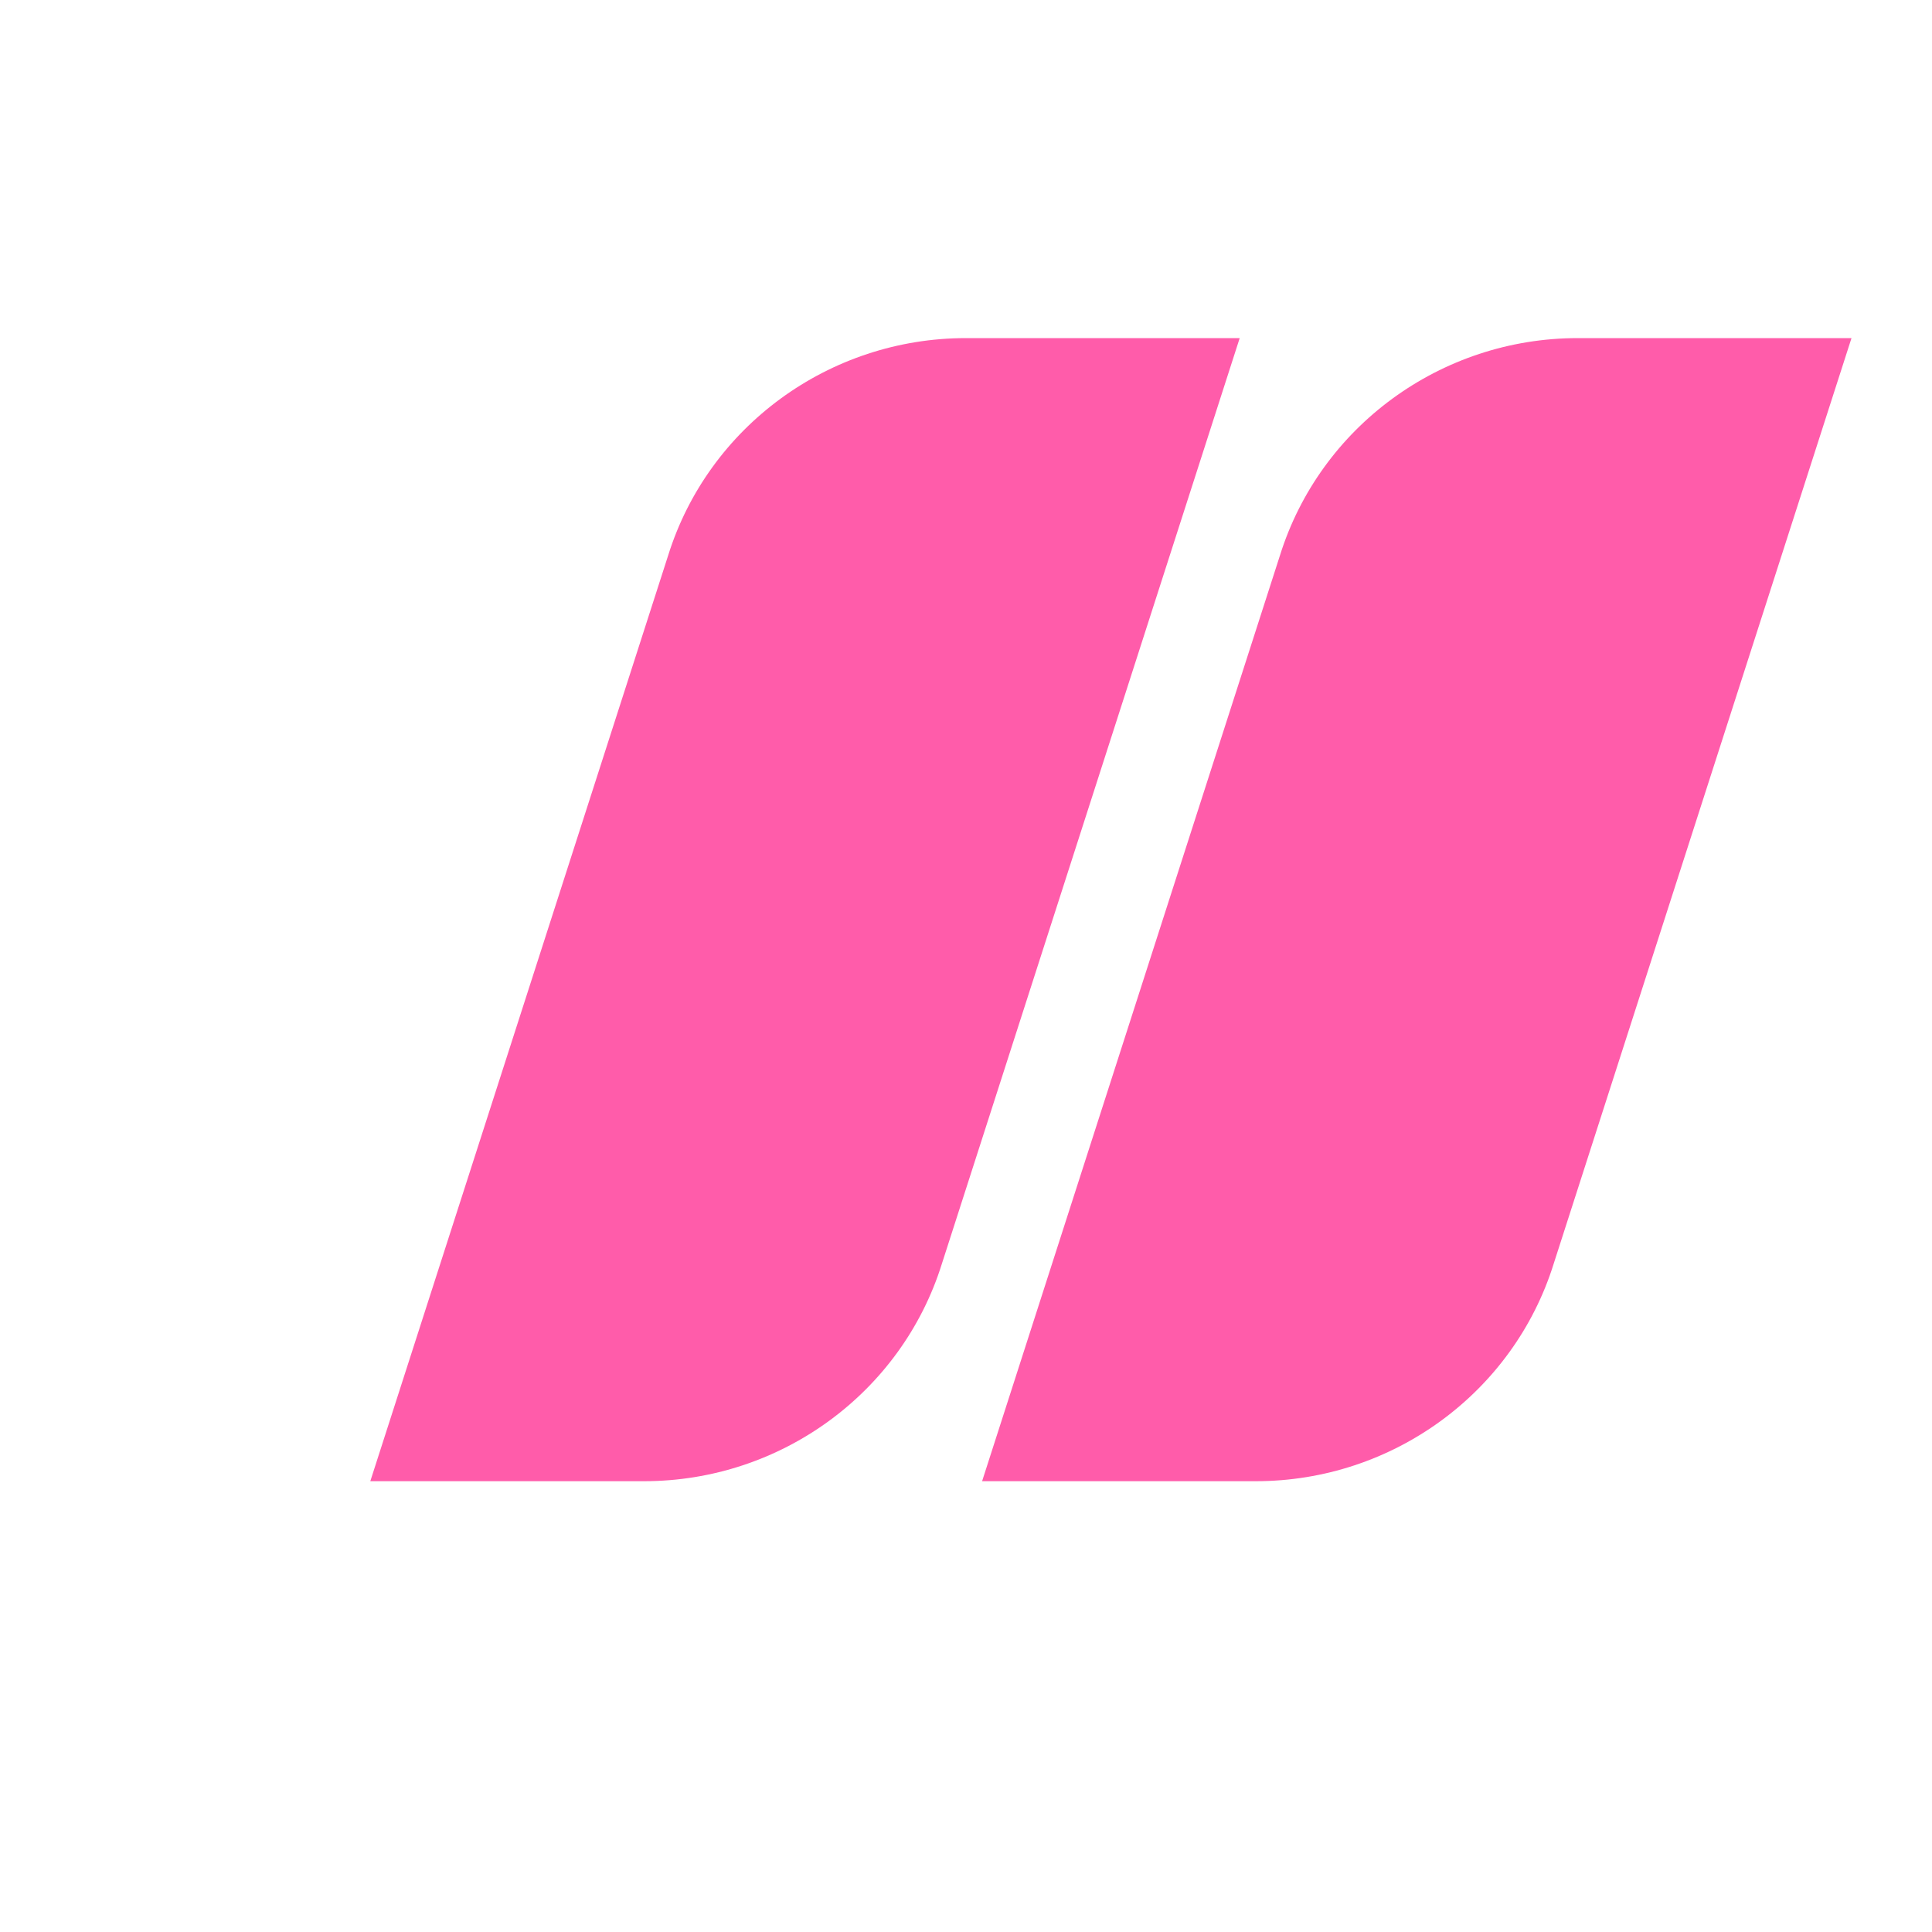
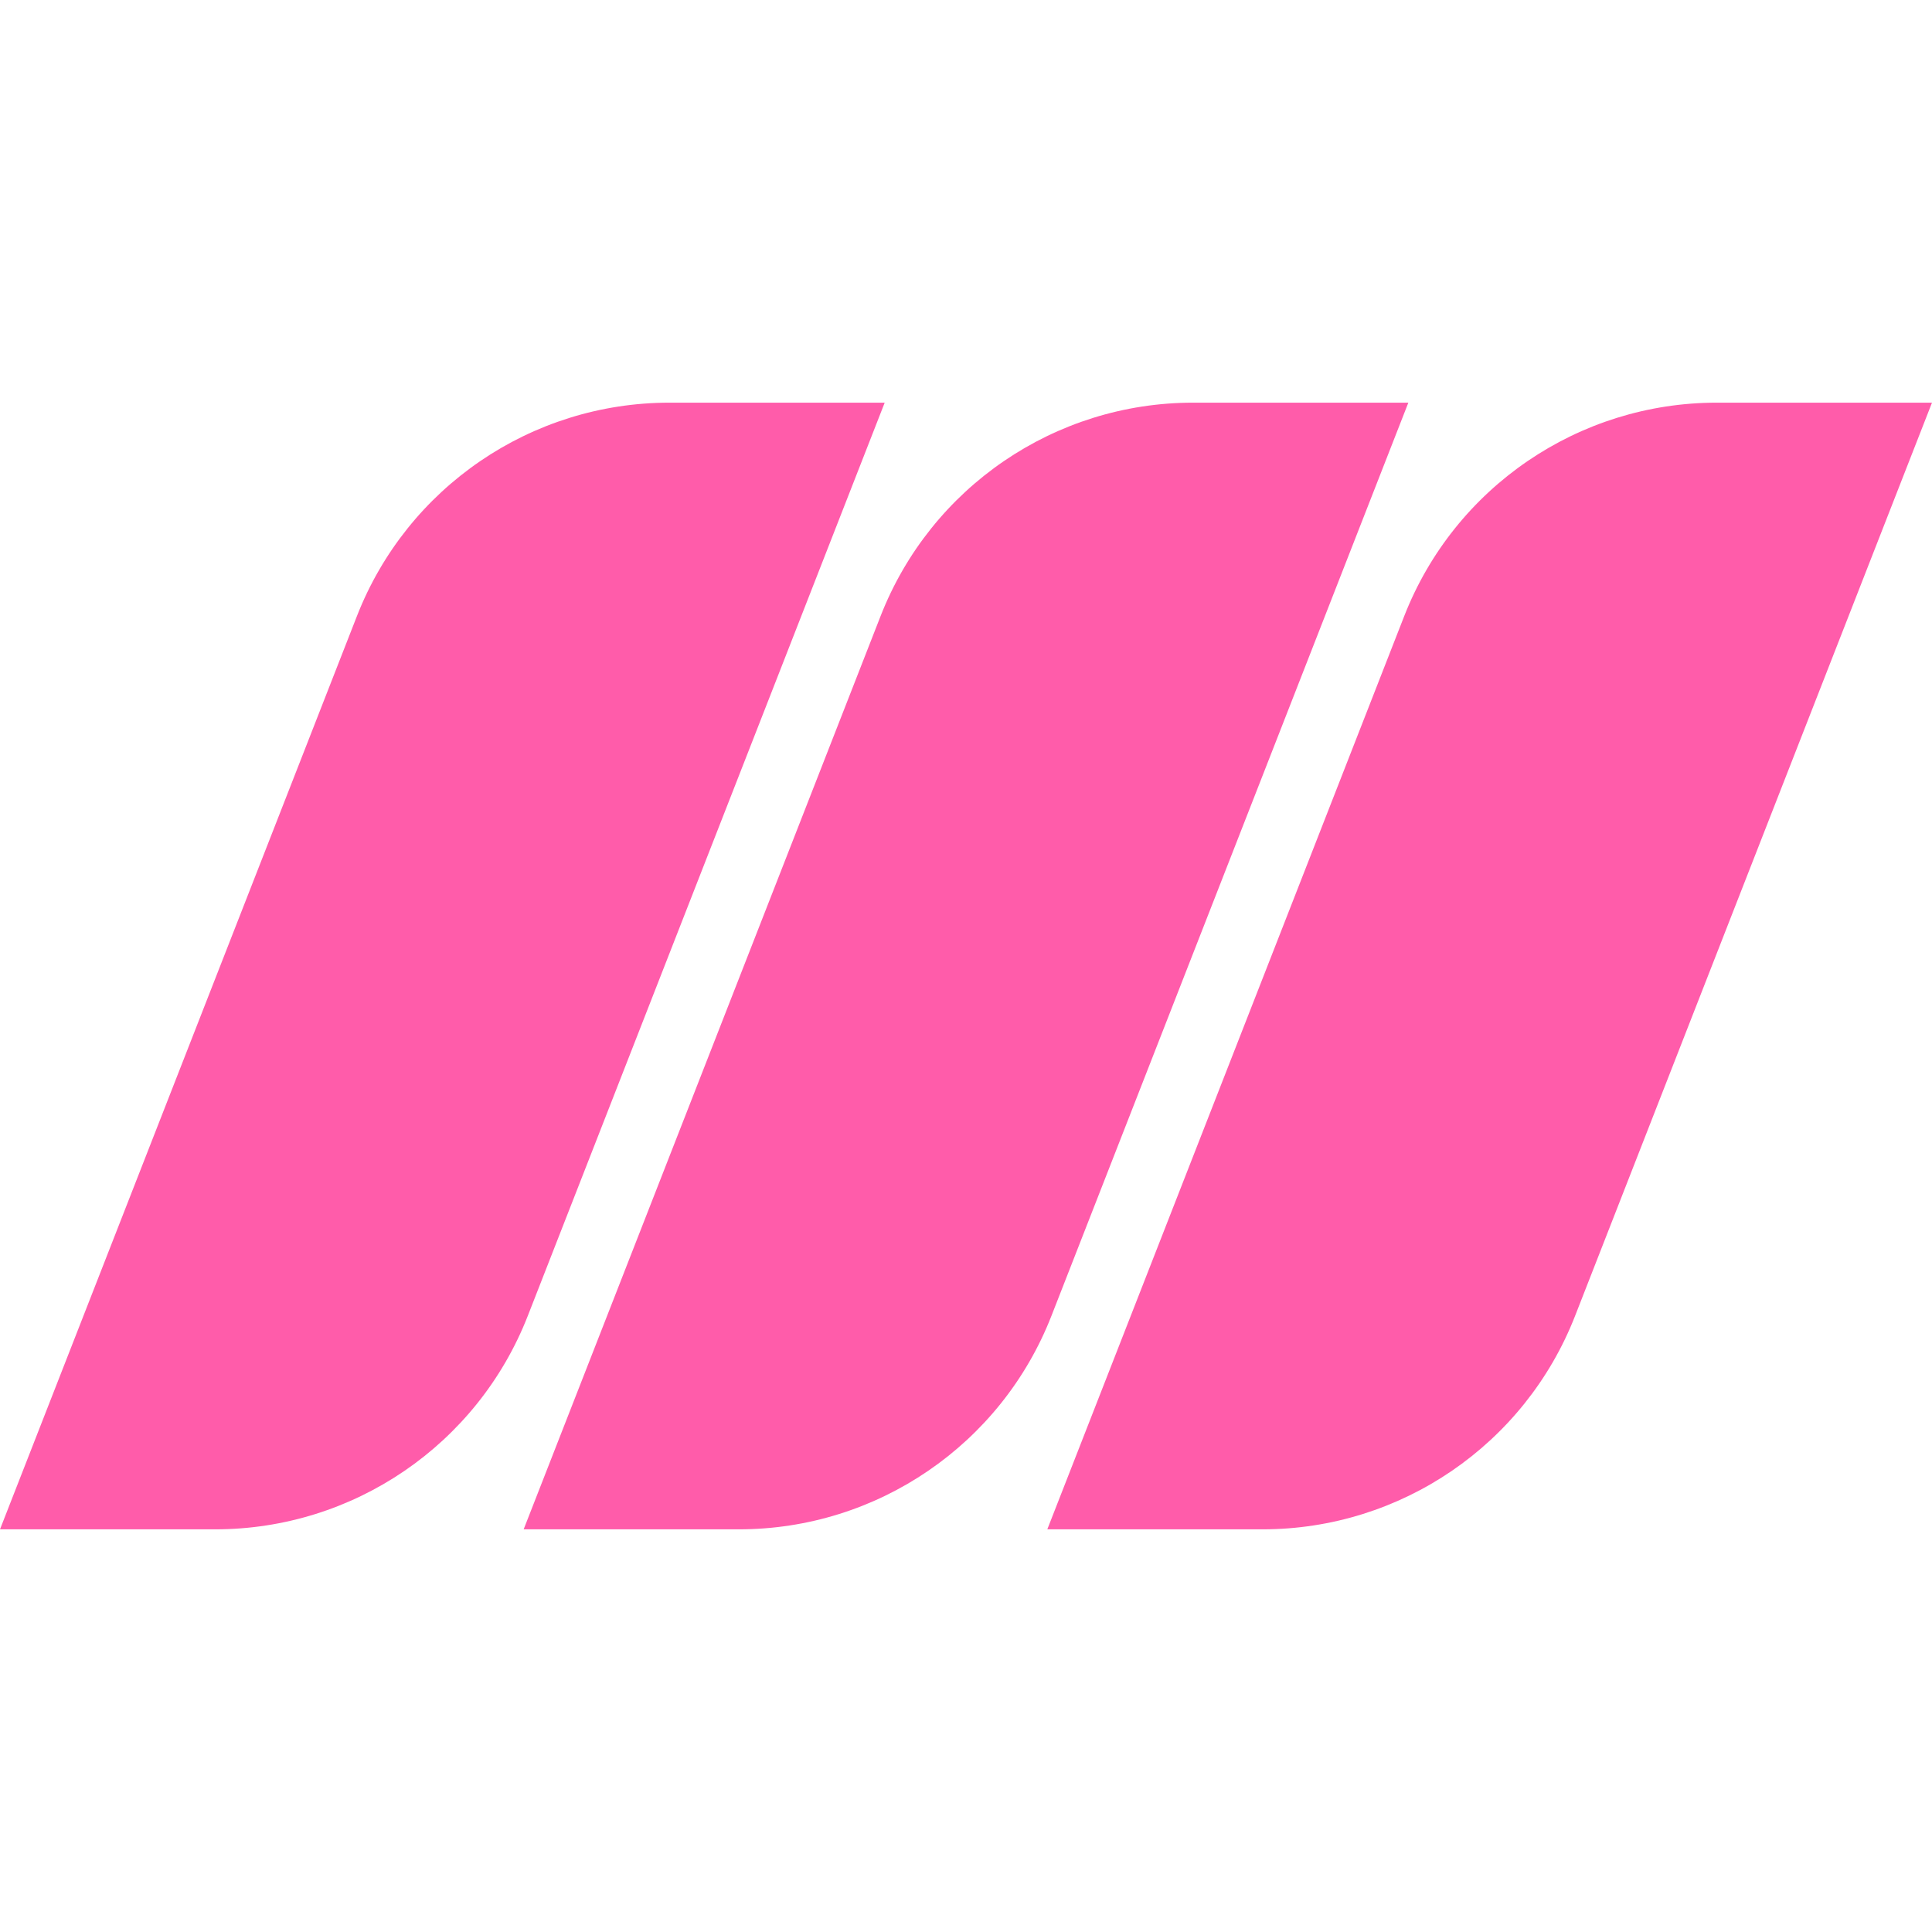
- <svg xmlns="http://www.w3.org/2000/svg" viewBox="0 0 24 24" role="img" aria-label="Meilisearch">
-   <path fill="#FF5CAA" d="M4.6 18.4 8.3 6.9c.5-1.6 2-2.7 3.7-2.7h3.4l-3.7 11.5c-.5 1.6-2 2.7-3.7 2.7H4.6zm7.6 0 3.7-11.5c.5-1.6 2-2.7 3.7-2.7h3.4l-3.7 11.5c-.5 1.6-2 2.7-3.7 2.7h-3.4z" />
+ <svg xmlns="http://www.w3.org/2000/svg" fill="#FF5CAA" viewBox="0 0 24 24">
+   <path d="m6.505 18.998 4.434-11.345a4.168 4.168 0 0 1 3.882-2.651h2.674l-4.434 11.345a4.169 4.169 0 0 1-3.883 2.651H6.505Zm6.505 0 4.434-11.345a4.169 4.169 0 0 1 3.883-2.651H24l-4.434 11.345a4.168 4.168 0 0 1-3.882 2.651H13.01Zm-13.01 0L4.434 7.653a4.168 4.168 0 0 1 3.882-2.651h2.674L6.556 16.347a4.169 4.169 0 0 1-3.883 2.651H0Z" />
</svg>
